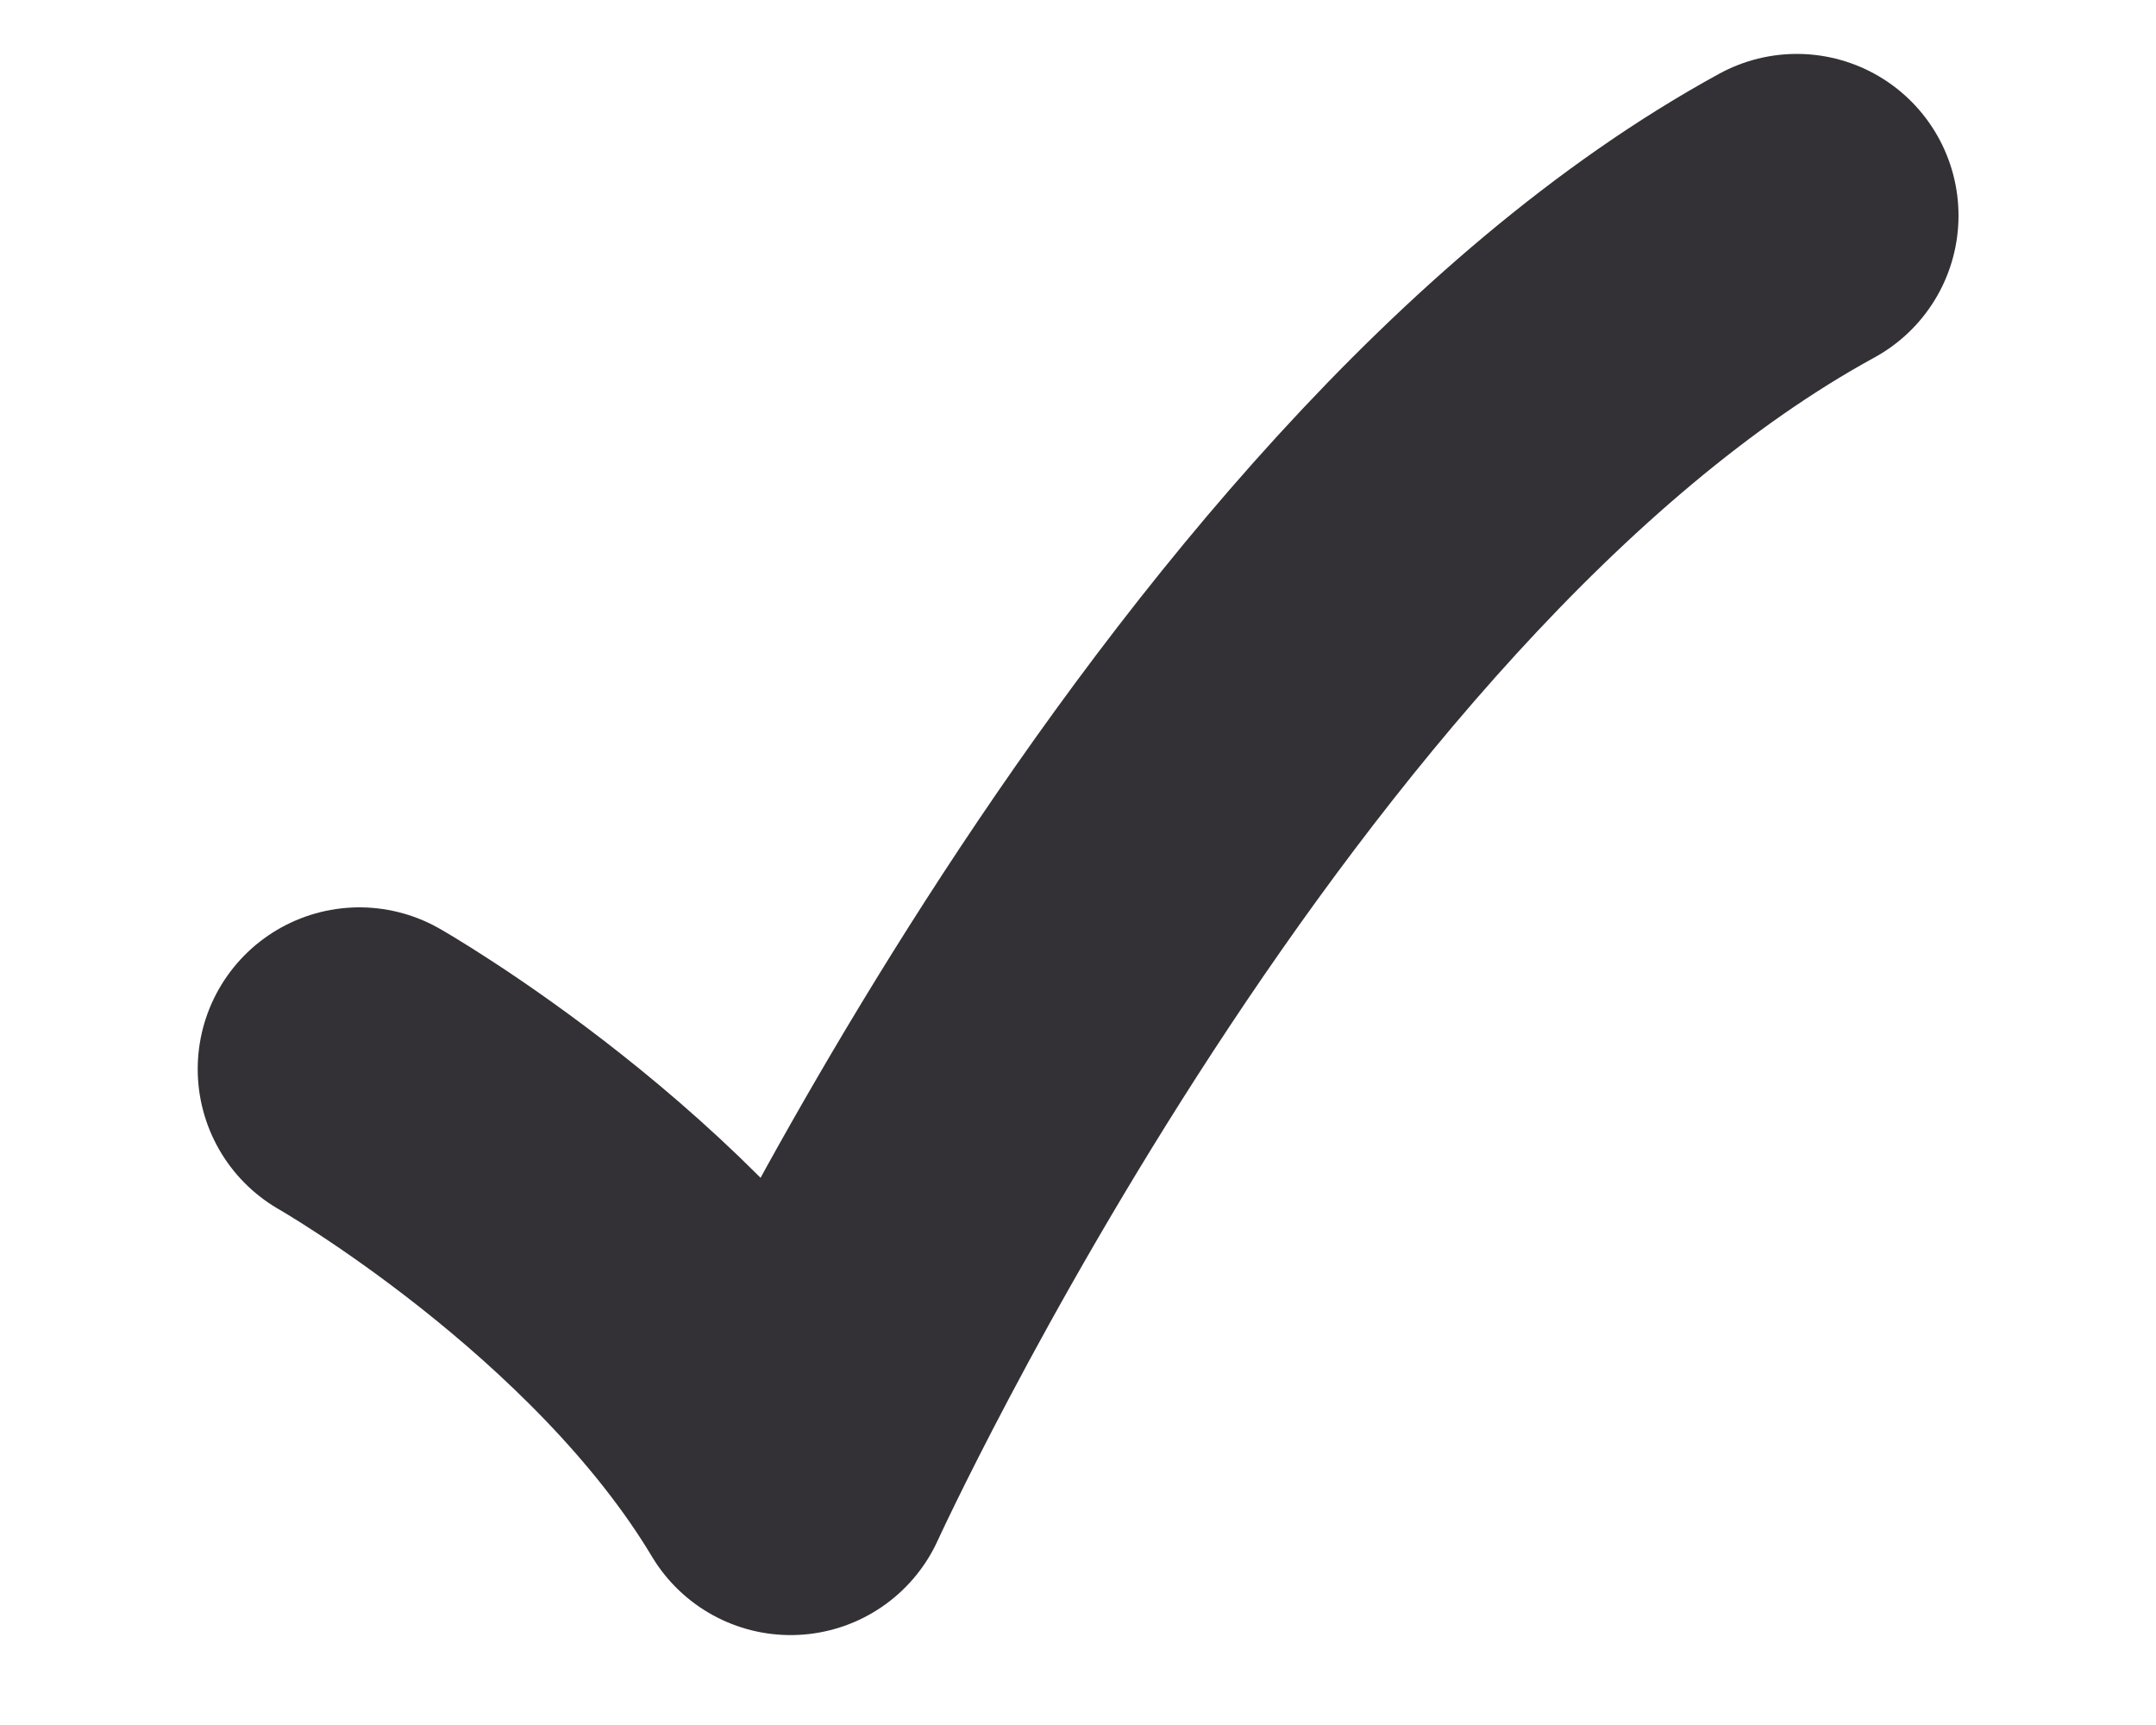
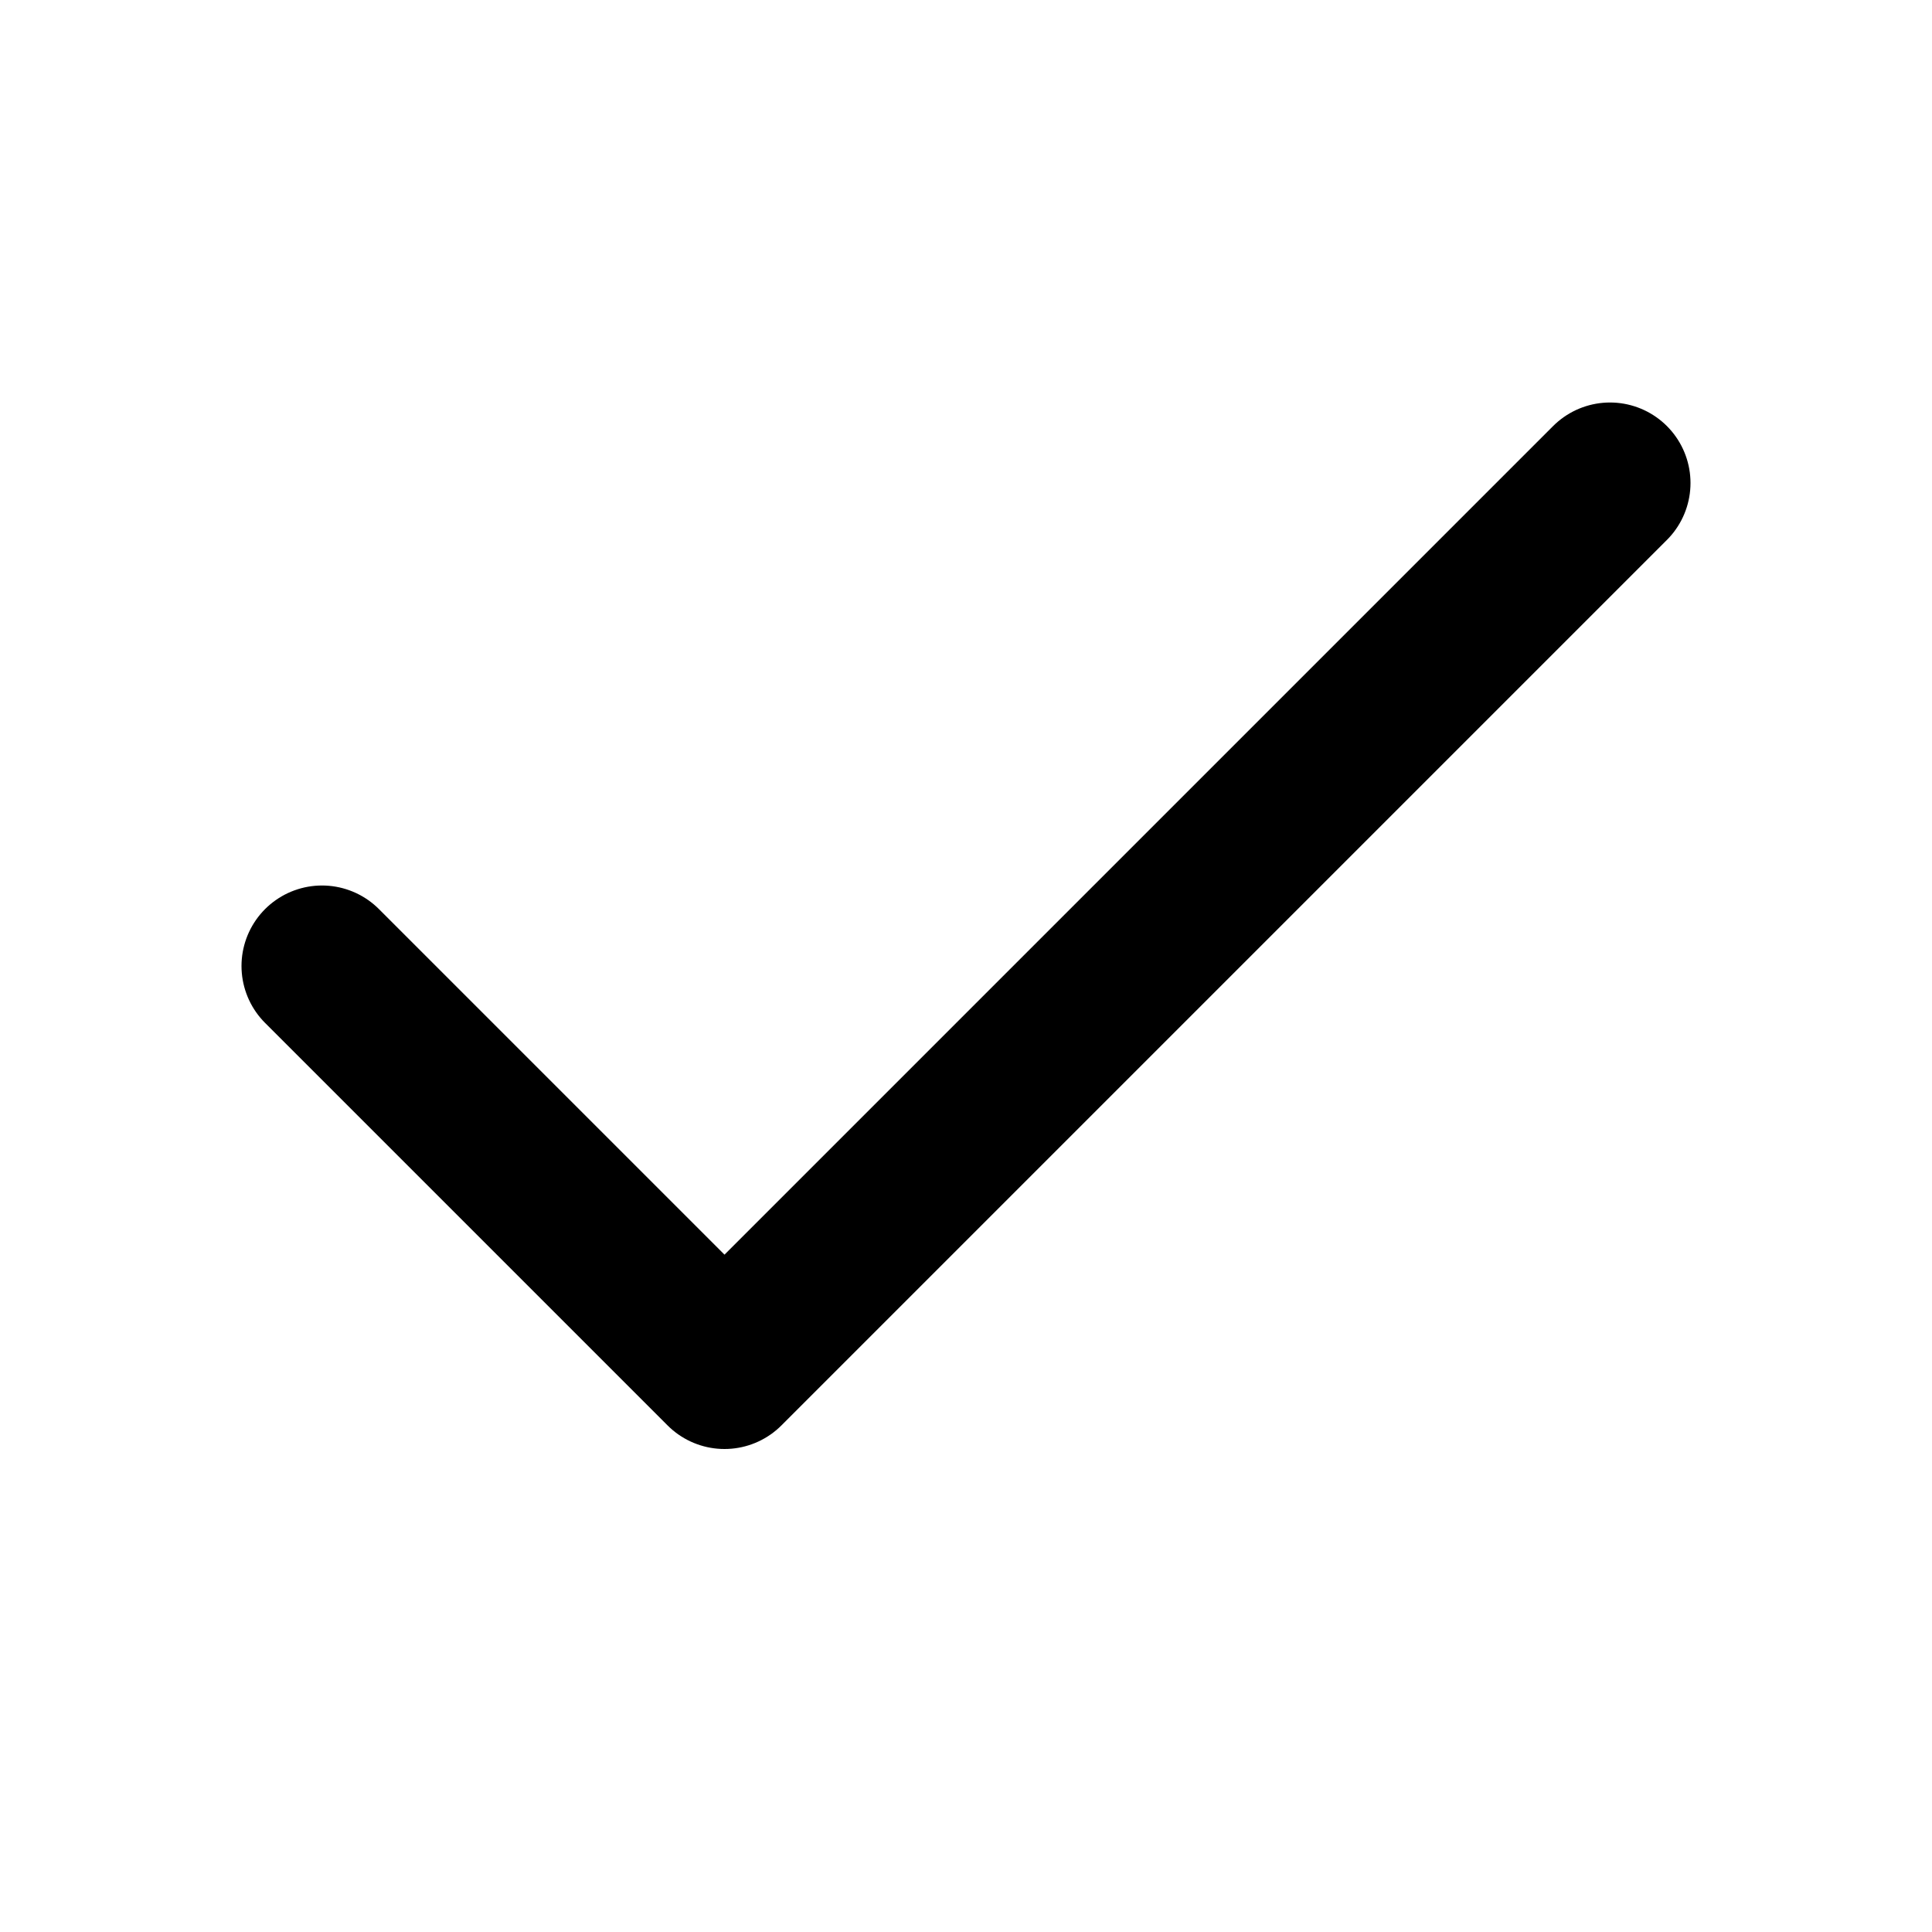
- <svg xmlns="http://www.w3.org/2000/svg" width="10" height="8" viewBox="0 0 10 8" fill="none">
-   <path d="M1.667 4.958C1.667 4.958 3 5.719 3.667 6.833C3.667 6.833 5.667 2.458 8.334 1" stroke="#333135" stroke-width="1.5" stroke-linecap="round" stroke-linejoin="round" />
+ <svg xmlns="http://www.w3.org/2000/svg" width="24" height="24" fill="none" stroke="#000" stroke-width="2" stroke-linecap="round" stroke-linejoin="round">
+   <polyline points="20 6 9 17 4 12" />
</svg>
